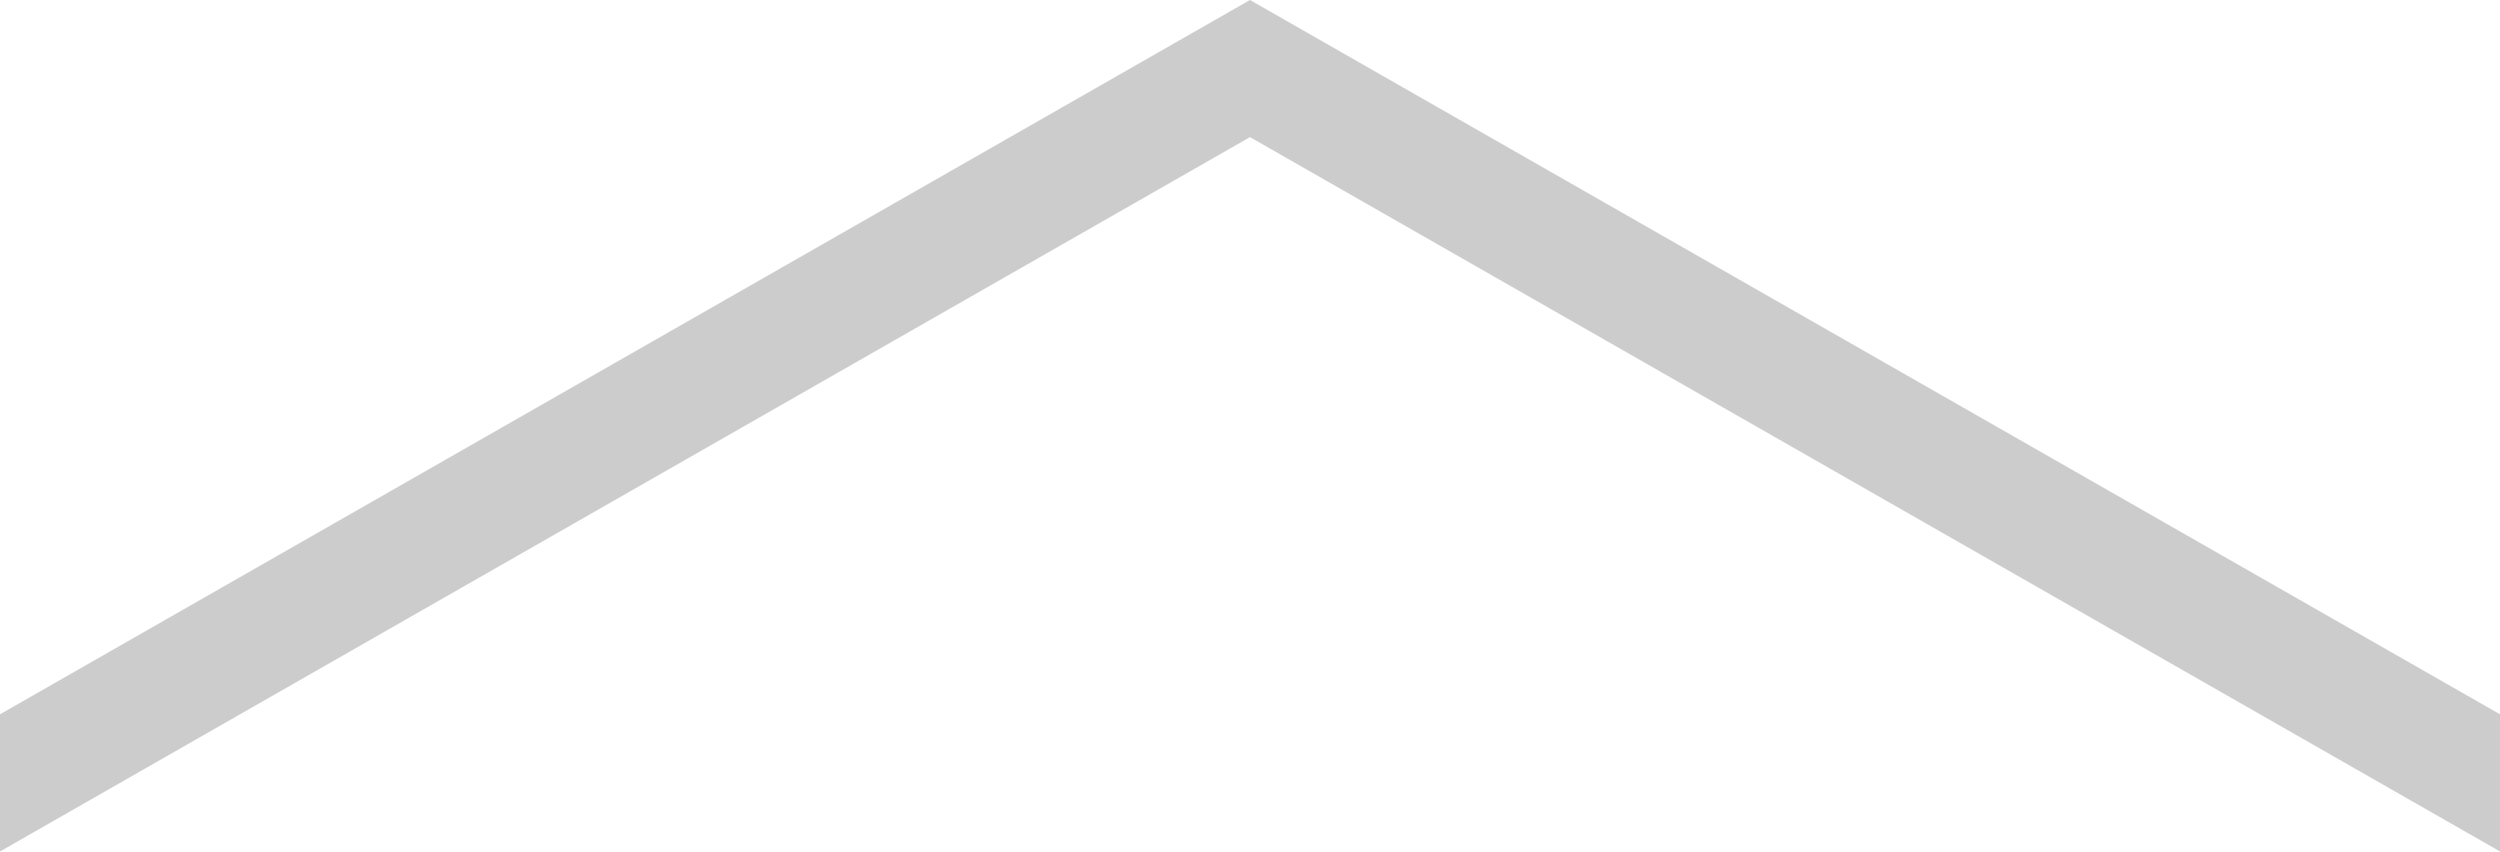
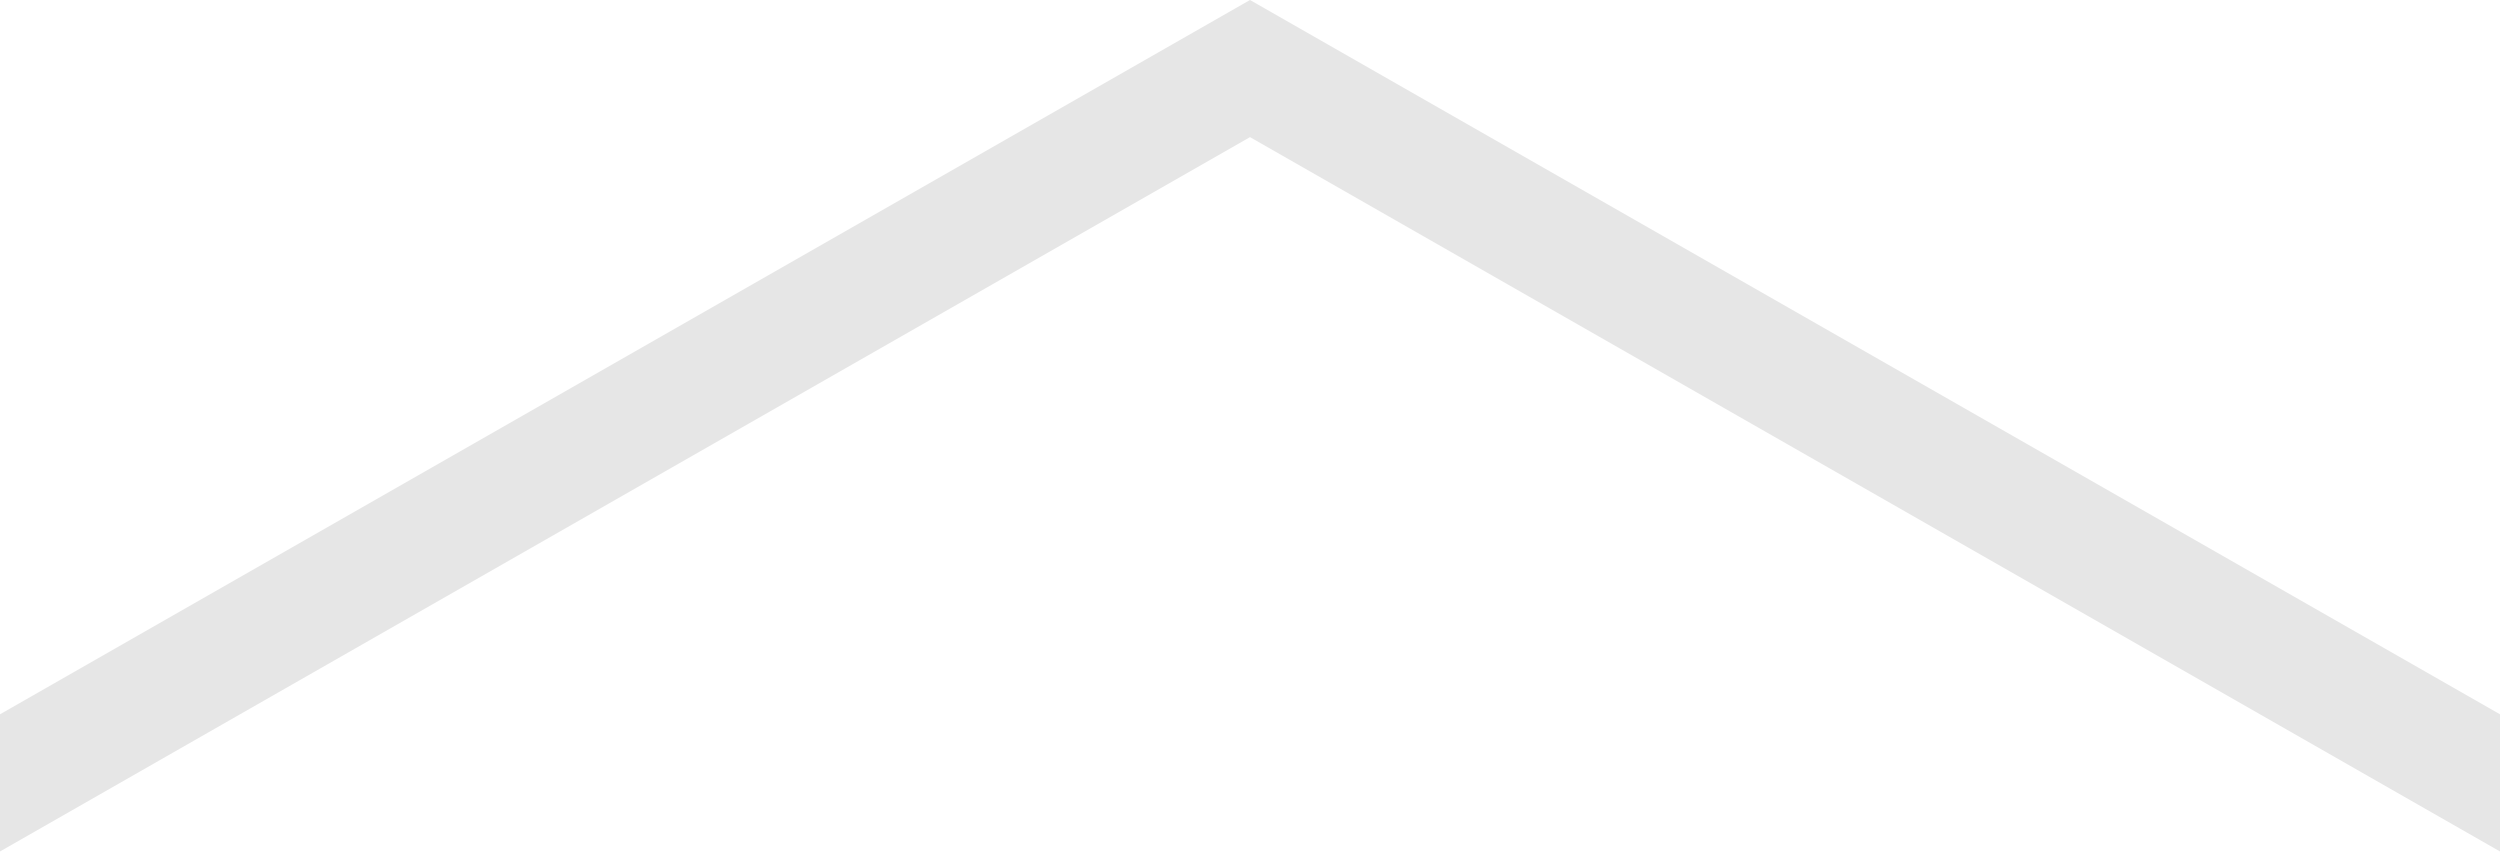
<svg xmlns="http://www.w3.org/2000/svg" viewBox="0 0 590.16 200.99">
  <defs>
-     <style>.a{fill:#ccc;}</style>
+     <style>.a{fill:#E6E6E6;}</style>
  </defs>
  <path class="a" d="M590.16,168.62V201L295.08,32.37,0,201V168.62L295.08,0Z" />
</svg>
